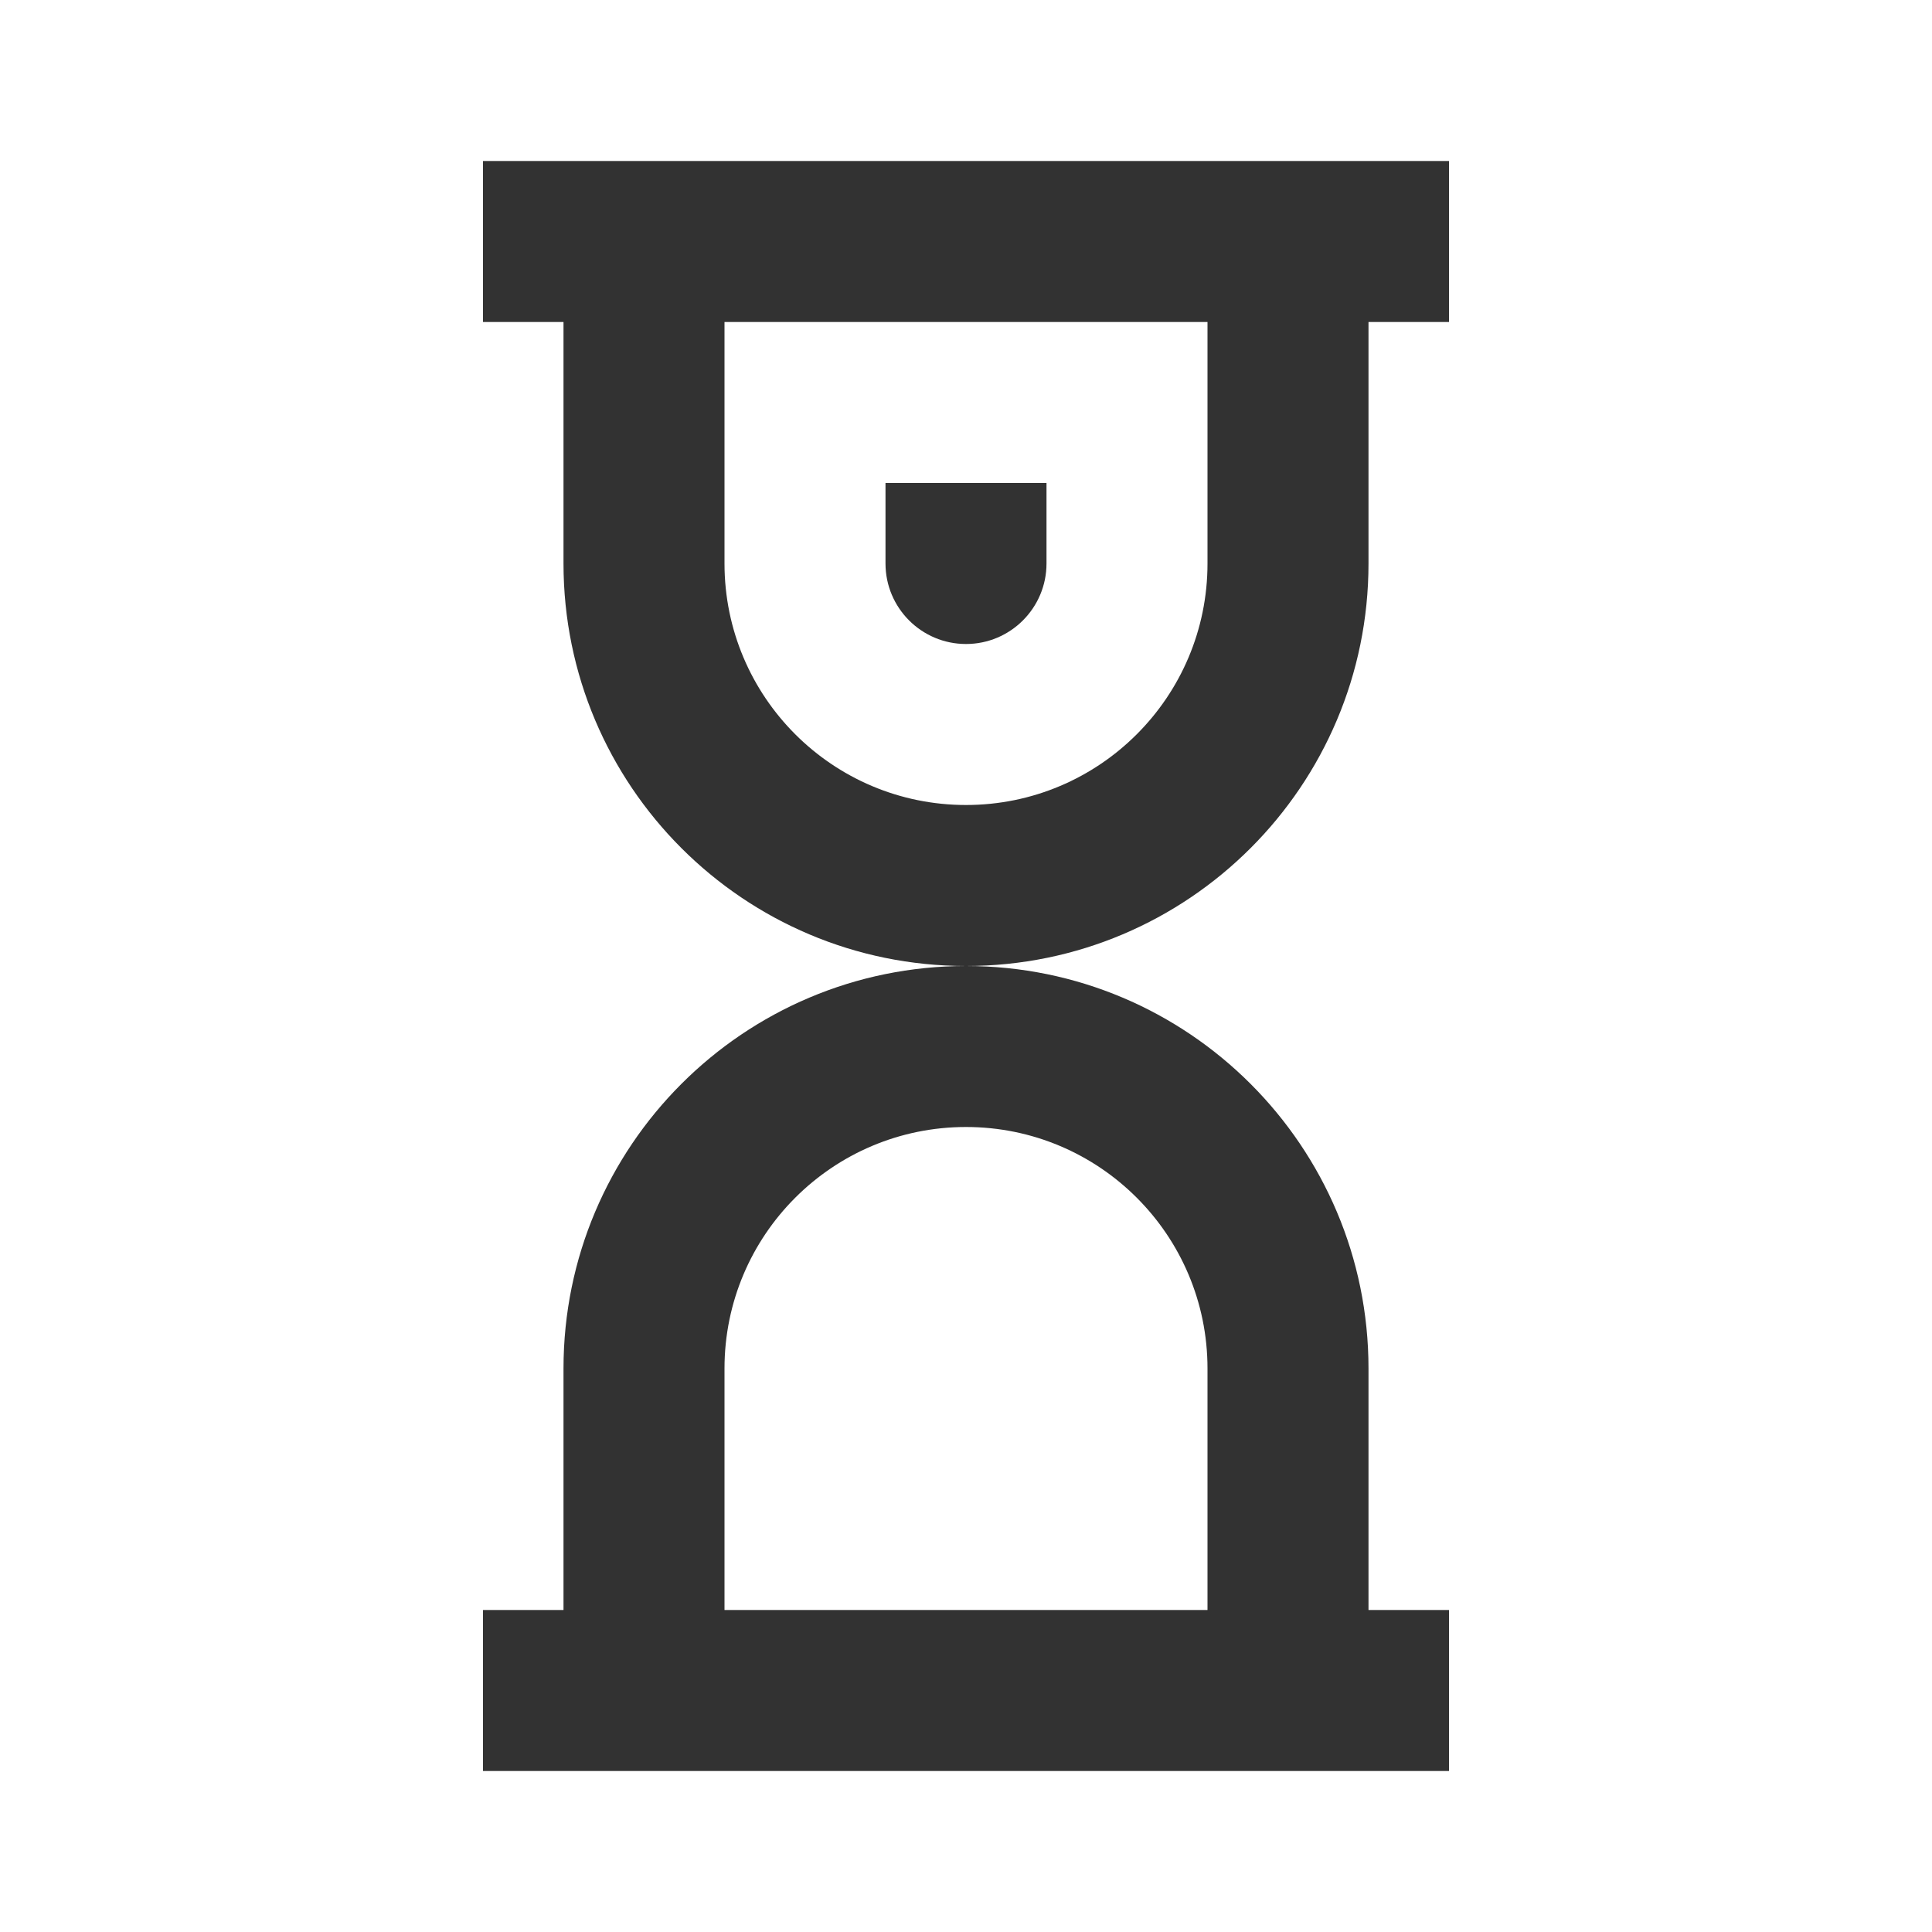
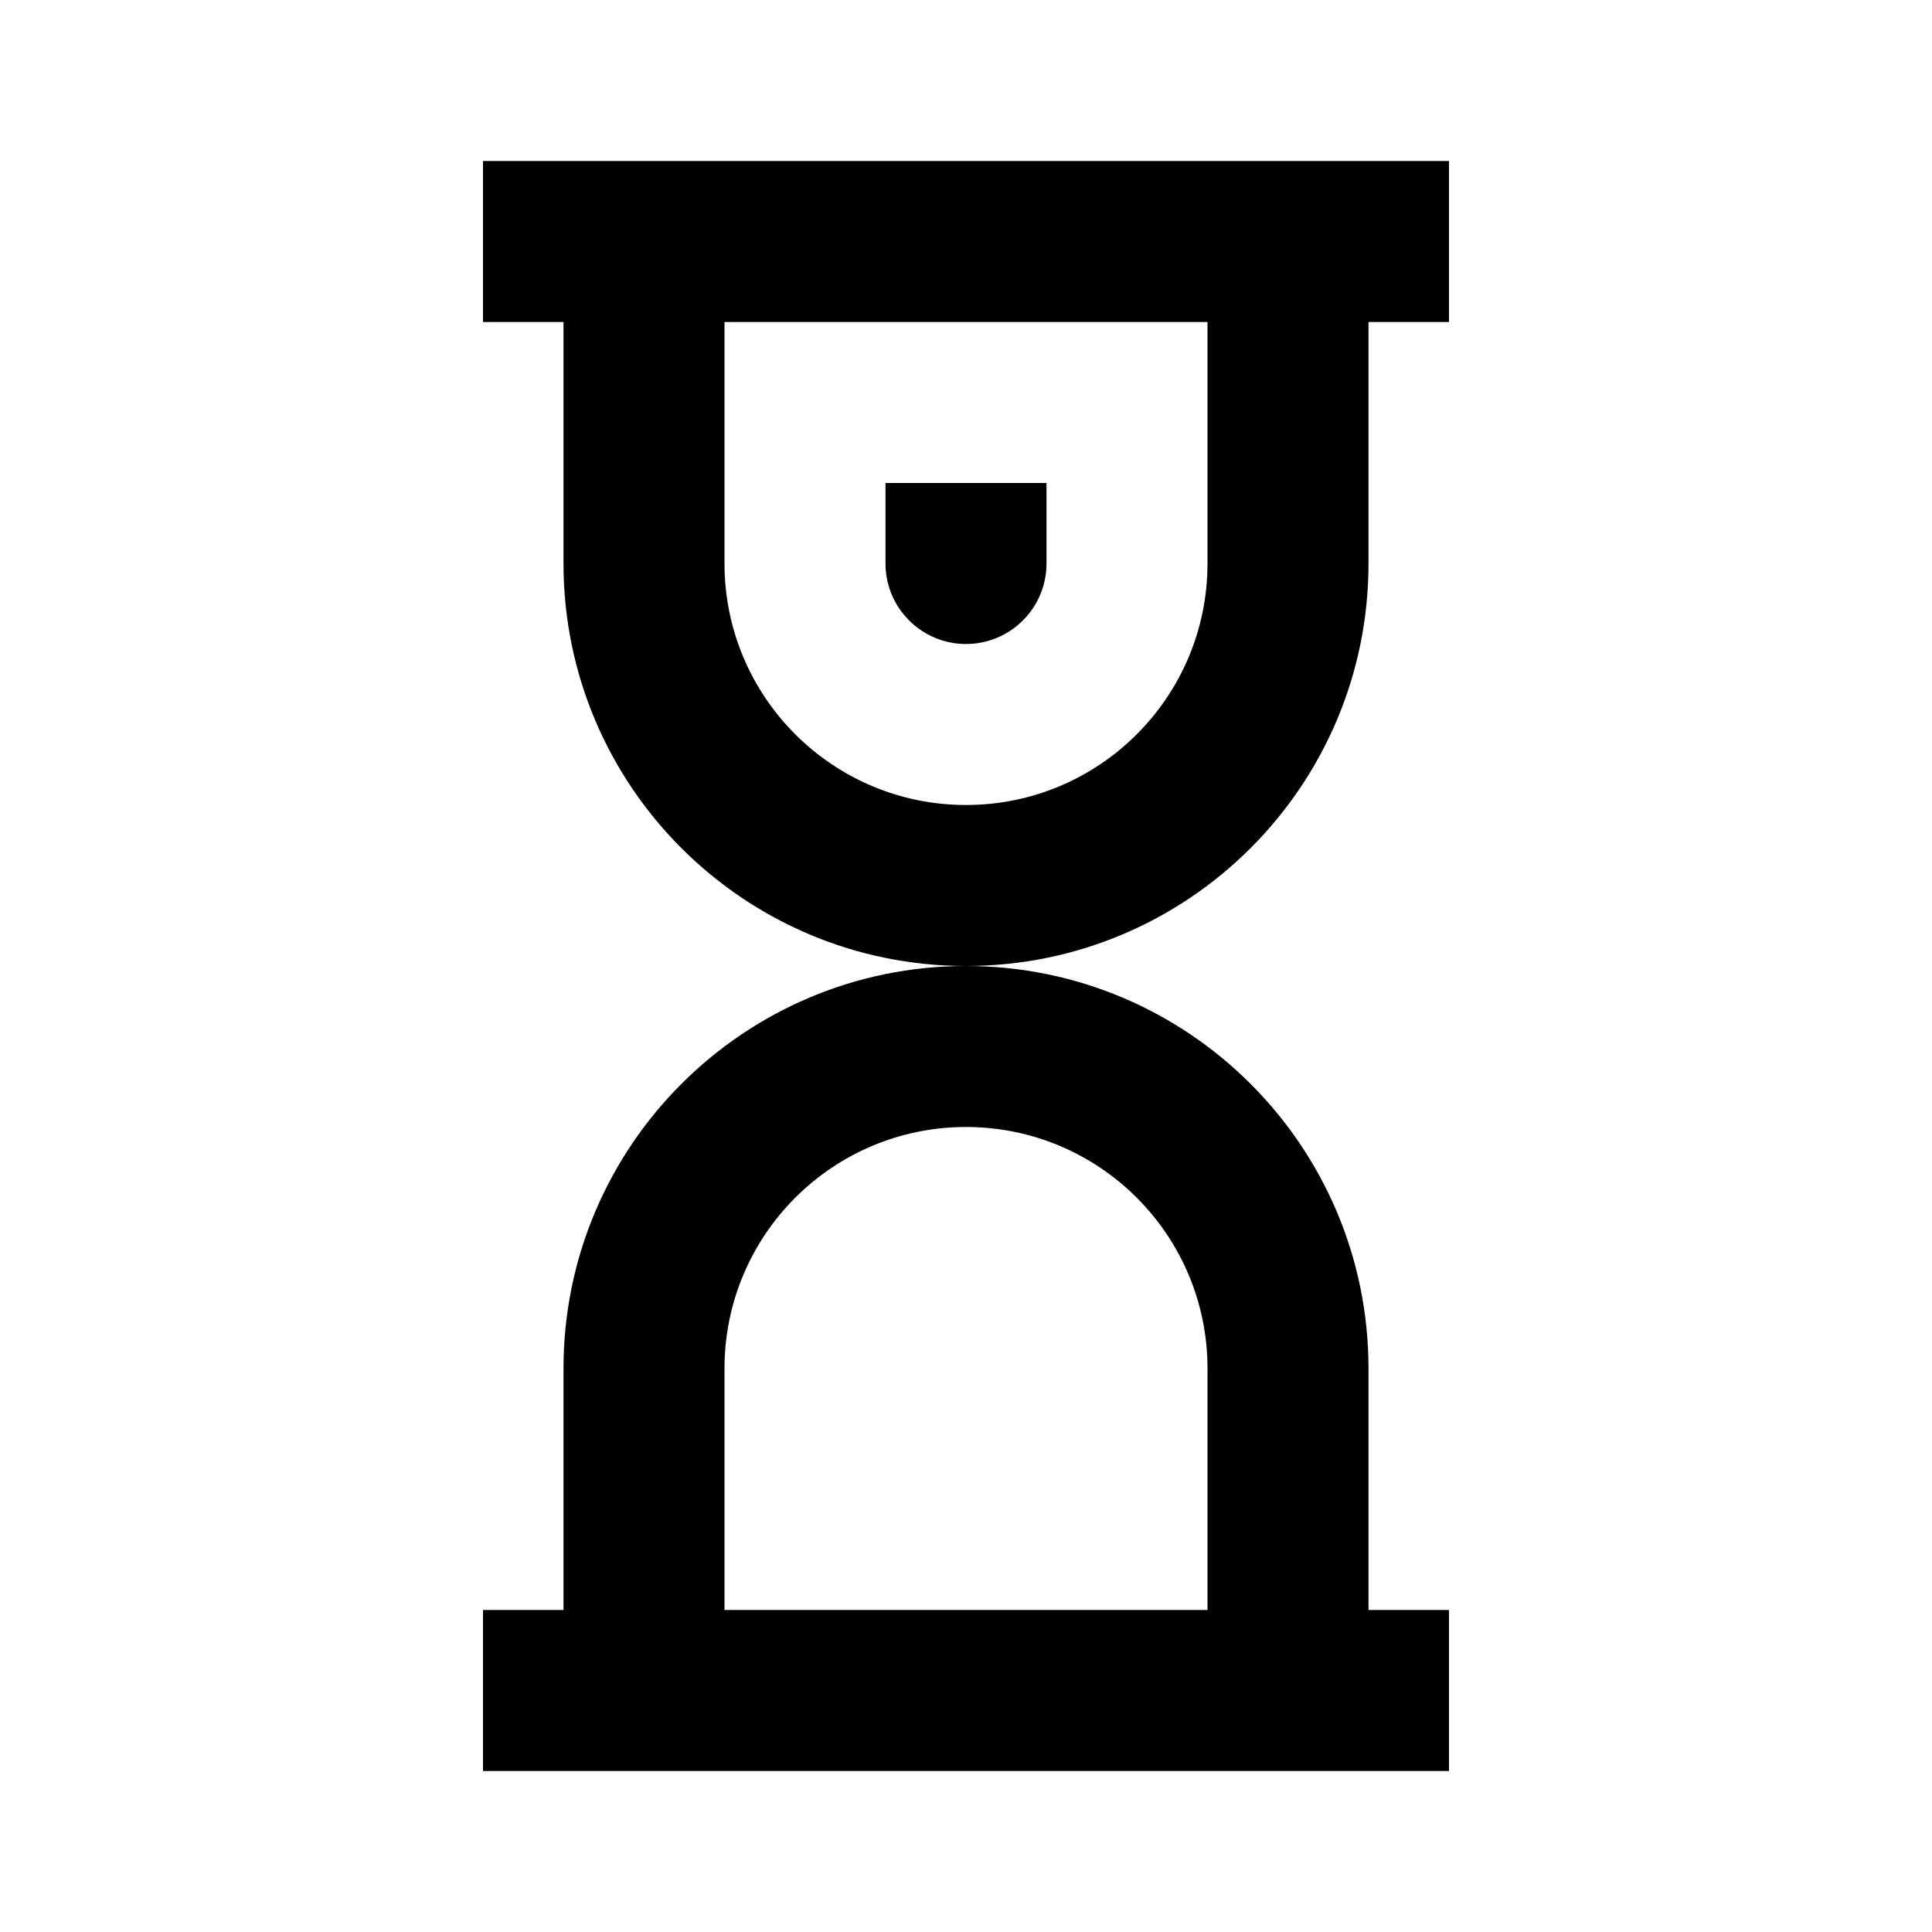
<svg xmlns="http://www.w3.org/2000/svg" width="24" height="24" viewBox="0 0 24 24" fill="none">
-   <path d="M13 6H11V7C11 7.552 11.448 8 12 8C12.552 8 13 7.552 13 7V6Z" fill="rgba(50, 50, 50, 1)" />
-   <path fill-rule="evenodd" clip-rule="evenodd" d="M6 2V4H7V7C7 9.761 9.239 12 12 12C9.239 12 7 14.239 7 17V20H6V22H18V20H17V17C17 14.239 14.761 12 12 12C14.761 12 17 9.761 17 7V4H18V2H6ZM9 4H15V7C15 8.657 13.657 10 12 10C10.343 10 9 8.657 9 7V4ZM9 17V20H15V17C15 15.343 13.657 14 12 14C10.343 14 9 15.343 9 17Z" fill="rgba(50, 50, 50, 1)" />
+   <path d="M13 6H11V7C11 7.552 11.448 8 12 8C12.552 8 13 7.552 13 7V6Z" fill="currentColor" />
+   <path fill-rule="evenodd" clip-rule="evenodd" d="M6 2V4H7V7C7 9.761 9.239 12 12 12C9.239 12 7 14.239 7 17V20H6V22H18V20H17V17C17 14.239 14.761 12 12 12C14.761 12 17 9.761 17 7V4H18V2H6ZM9 4H15V7C15 8.657 13.657 10 12 10C10.343 10 9 8.657 9 7V4ZM9 17V20H15V17C15 15.343 13.657 14 12 14C10.343 14 9 15.343 9 17Z" fill="currentColor" />
</svg>
